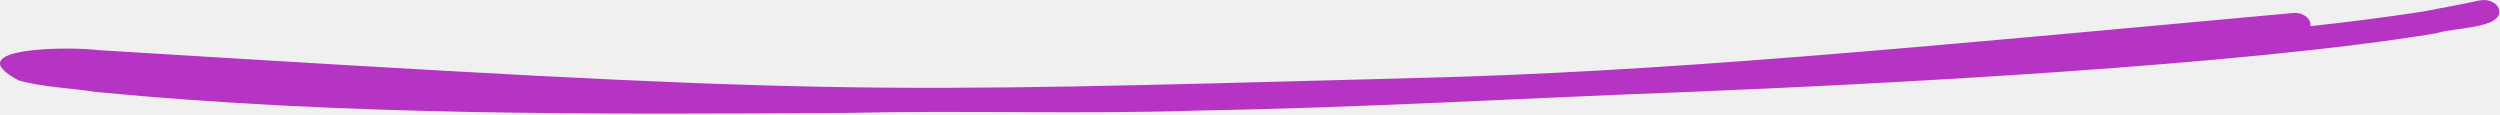
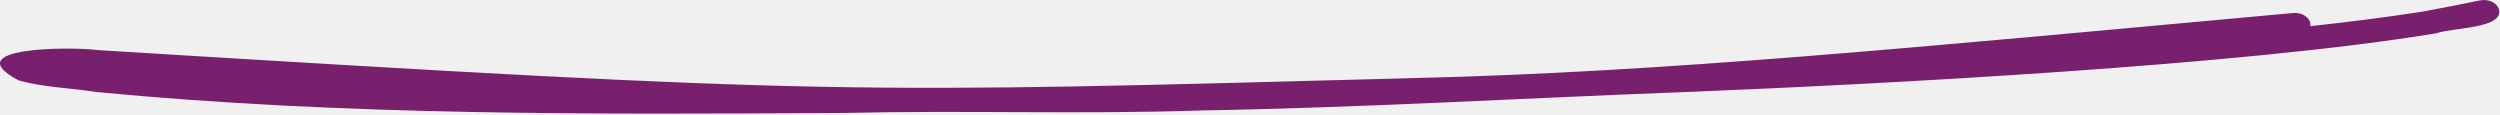
<svg xmlns="http://www.w3.org/2000/svg" width="480" height="22" viewBox="0 0 480 22" fill="none">
  <g clip-path="url(#clip0_55_930)">
-     <path d="M479.766 1.661C480.973 5.539 470.918 5.256 467.792 6.386C430.468 12.567 361.31 16.156 323.167 17.69C292.337 18.842 261.57 20.683 230.7 21.207C207.951 21.979 185.174 21.15 162.412 21.684C114.42 21.958 66.187 22.25 18.495 17.666C13.545 16.871 8.286 16.786 3.549 15.421C-8.583 8.966 13.846 8.933 18.792 9.617C161.229 18.372 163.101 17.862 271.352 14.996C319.233 13.857 366.806 9.207 440.227 2.501C442.094 2.305 443.859 3.574 443.57 5.021C450.765 4.255 457.93 3.33 465.054 2.245C468.746 1.543 472.454 0.871 476.114 0.078C476.873 -0.074 477.68 0.006 478.363 0.301C479.045 0.596 479.549 1.083 479.766 1.658V1.661Z" fill="#B534C3" />
+     <path d="M479.766 1.661C480.973 5.539 470.918 5.256 467.792 6.386C430.468 12.567 361.31 16.156 323.167 17.69C292.337 18.842 261.57 20.683 230.7 21.207C207.951 21.979 185.174 21.15 162.412 21.684C114.42 21.958 66.187 22.25 18.495 17.666C13.545 16.871 8.286 16.786 3.549 15.421C-8.583 8.966 13.846 8.933 18.792 9.617C161.229 18.372 163.101 17.862 271.352 14.996C319.233 13.857 366.806 9.207 440.227 2.501C442.094 2.305 443.859 3.574 443.57 5.021C450.765 4.255 457.93 3.33 465.054 2.245C468.746 1.543 472.454 0.871 476.114 0.078C476.873 -0.074 477.68 0.006 478.363 0.301C479.045 0.596 479.549 1.083 479.766 1.658V1.661Z" fill="#78206e" />
  </g>
  <defs>
    <clipPath id="clip0_55_930">
      <rect width="480" height="22" fill="white" />
    </clipPath>
  </defs>
</svg>
